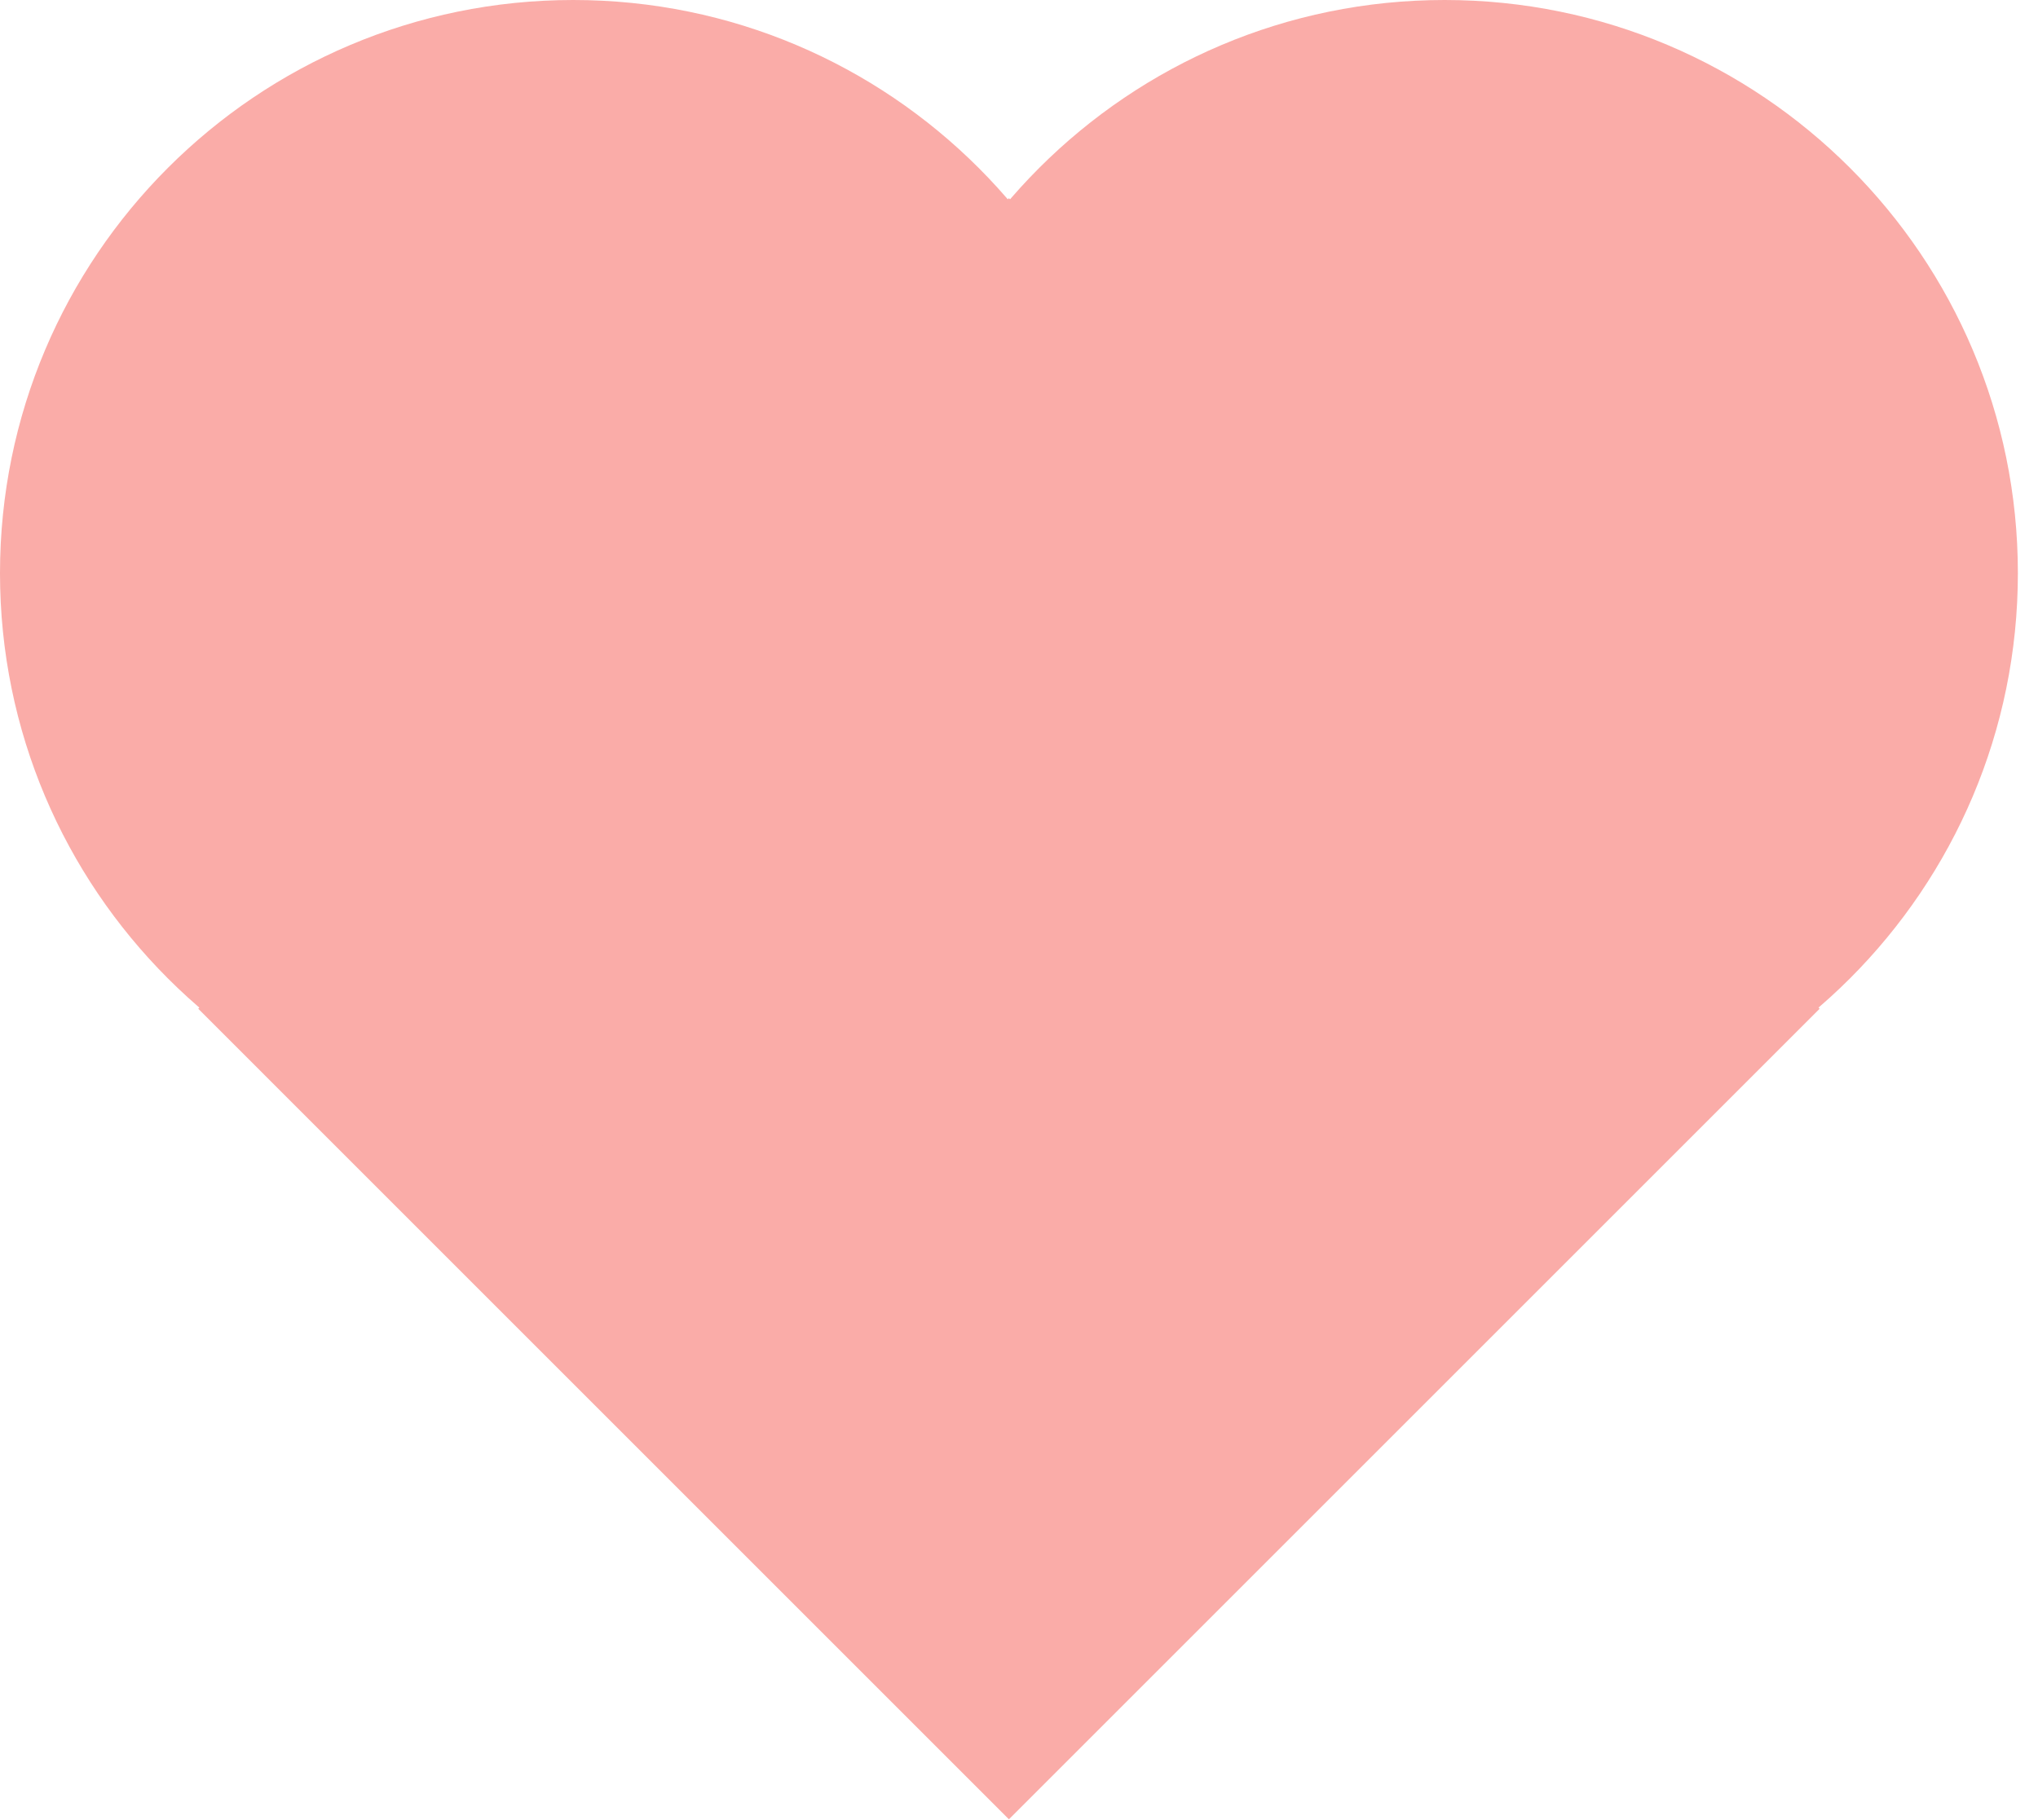
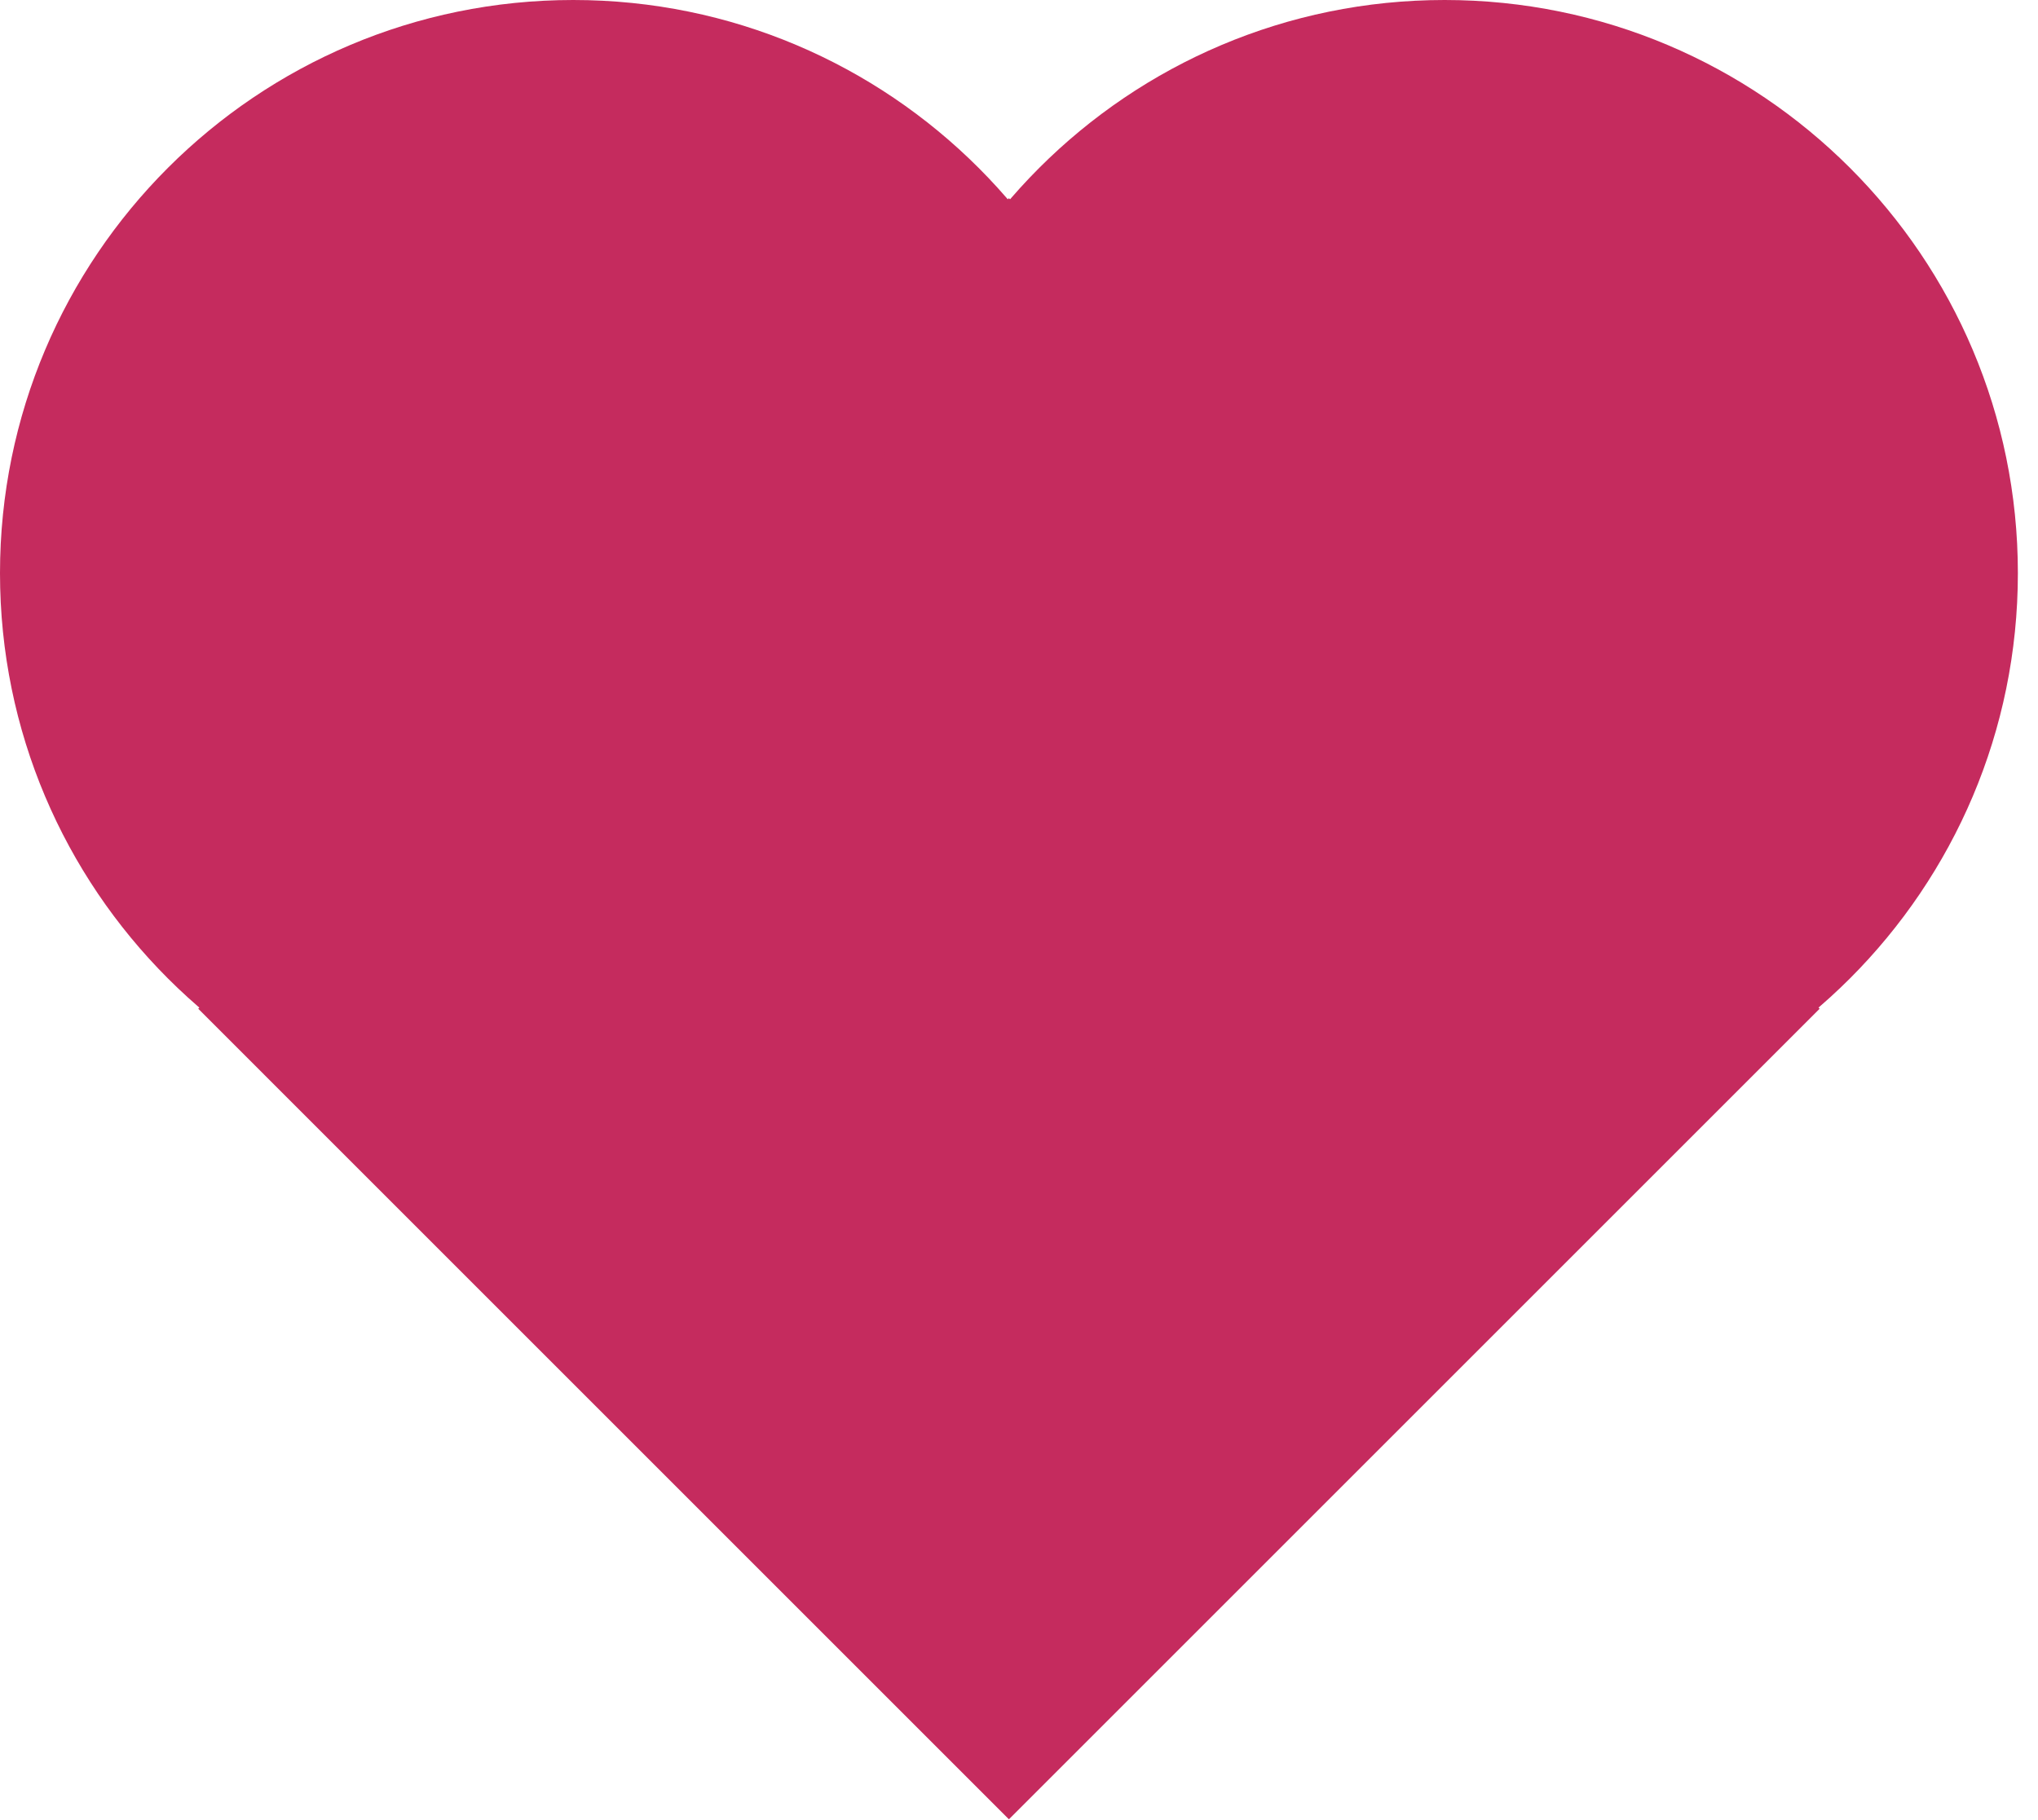
<svg xmlns="http://www.w3.org/2000/svg" width="56" height="50" viewBox="0 0 56 50" fill="none">
-   <path d="M5.447 27.723L27.723 5.447L50 27.723L27.723 50L5.447 27.723Z" fill="rgb(250, 172, 168)" />
-   <path d="M31.504 15.752C31.504 24.451 24.451 31.504 15.752 31.504C7.052 31.504 0 24.451 0 15.752C0 7.052 7.052 0 15.752 0C24.451 0 31.504 7.052 31.504 15.752Z" fill="rgb(250, 172, 168)" />
-   <path d="M55.447 15.752C55.447 24.451 48.394 31.504 39.695 31.504C30.995 31.504 23.943 24.451 23.943 15.752C23.943 7.052 30.995 0 39.695 0C48.394 0 55.447 7.052 55.447 15.752Z" fill="rgb(250, 172, 168)" />
+   <path d="M5.447 27.723L27.723 5.447L50 27.723L27.723 50L5.447 27.723Z" fill="rgb(197, 43, 94)" />
+   <path d="M31.504 15.752C31.504 24.451 24.451 31.504 15.752 31.504C7.052 31.504 0 24.451 0 15.752C0 7.052 7.052 0 15.752 0C24.451 0 31.504 7.052 31.504 15.752Z" fill="rgb(197, 43, 94)" />
+   <path d="M55.447 15.752C55.447 24.451 48.394 31.504 39.695 31.504C30.995 31.504 23.943 24.451 23.943 15.752C23.943 7.052 30.995 0 39.695 0C48.394 0 55.447 7.052 55.447 15.752Z" fill="rgb(197, 43, 94)" />
</svg>
